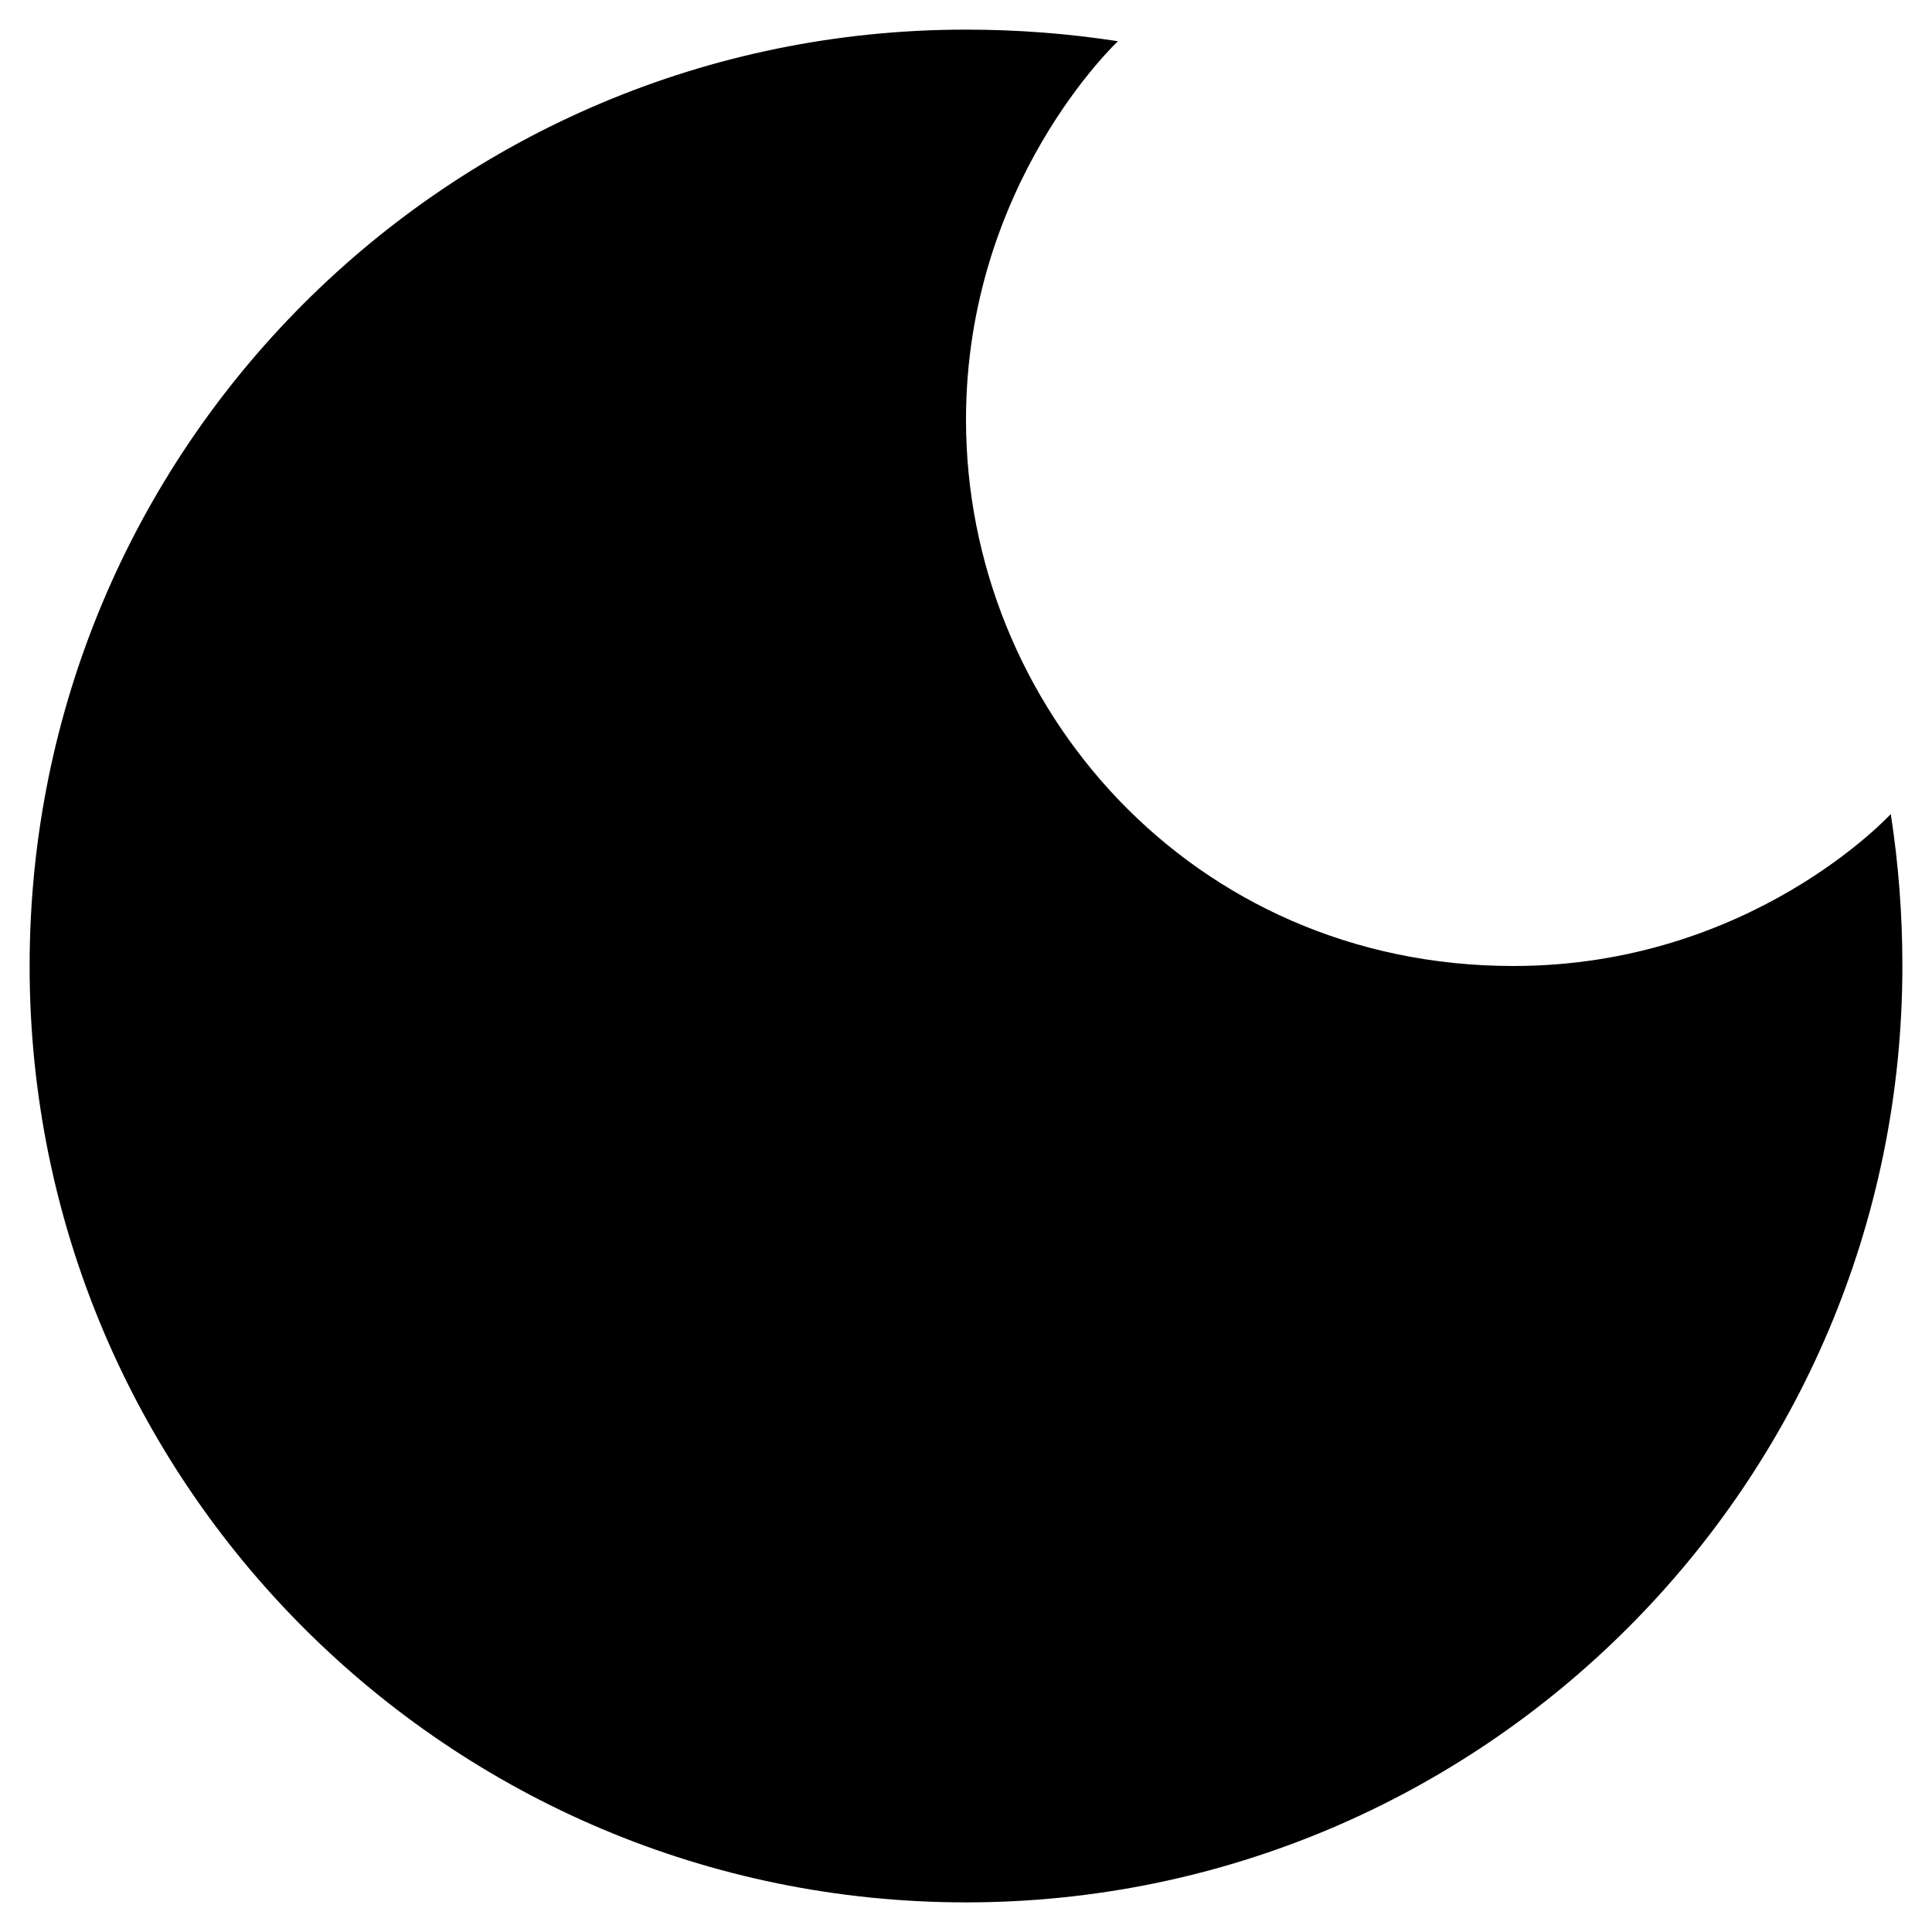
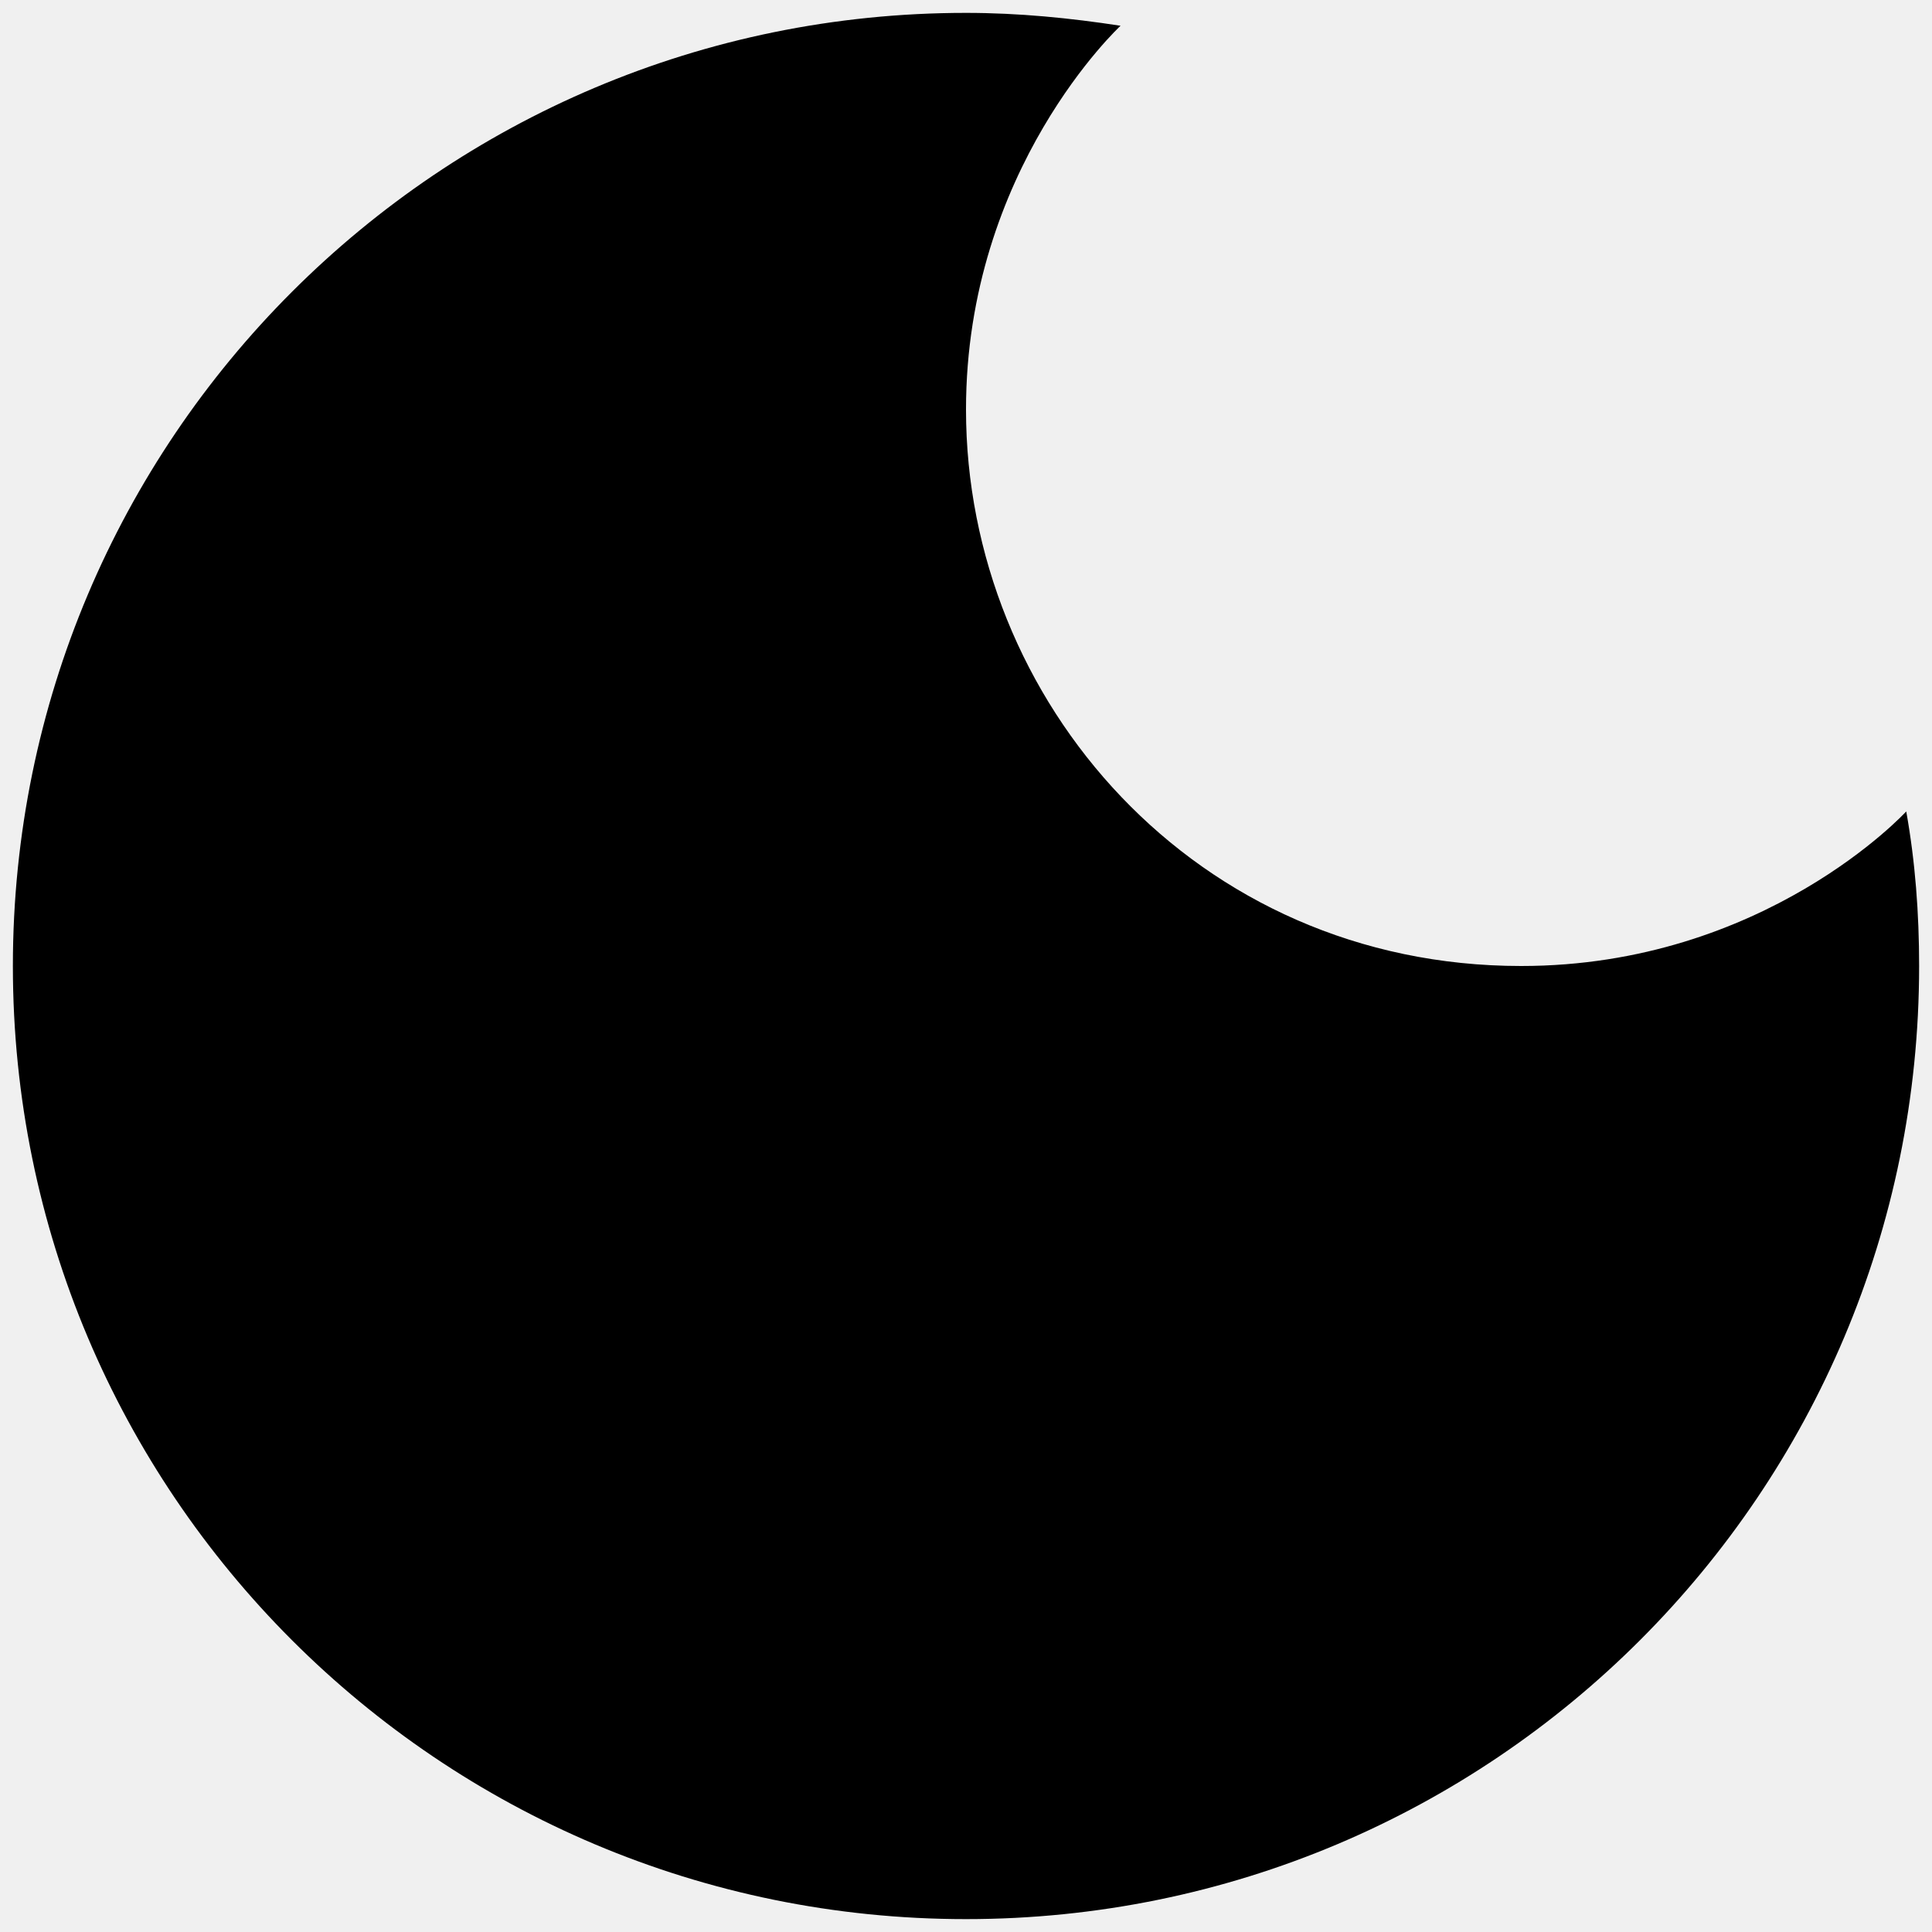
- <svg xmlns="http://www.w3.org/2000/svg" version="1.1" x="0px" y="0px" width="150px" height="150px" viewBox="0 0 150 150" style="enable-background:new 0 0 150 150;" xml:space="preserve">
-   <g id="Layer_2">
-     <rect style="fill:#FFFFFF;" width="150" height="150" />
-   </g>
-   <g id="Layer_1">
-     <circle style="display:none;fill:none;stroke:#000000;stroke-width:10;stroke-miterlimit:10;" cx="75" cy="75" r="66.4" />
+ <svg xmlns="http://www.w3.org/2000/svg" version="1.1" id="gacon" x="0px" y="0px" width="50px" height="50px" viewBox="0 0 150 150" style="enable-background:new 0 0 150 150;" xml:space="preserve">
+   <g>
    <g>
-       <g>
-         <path d="M146.8,63.2c0,0-10.8,11.8-29.3,11.8C92.5,75,75,54.8,75,32.6C75,14.2,86.8,3.2,86.8,3.2C82.9,2.6,79,2.3,75,2.3     C34.8,2.3,2.3,34.8,2.3,75s32.6,72.7,72.7,72.7s72.7-32.6,72.7-72.7C147.7,71,147.4,67.1,146.8,63.2z" />
-       </g>
+       <path d="M148,63c0,0-11,12-29.9,12C92.8,75,75,54.4,75,31.8C75,13.1,87,2,87,2c-3.9-0.6-7.9-1-12-1C34.1,1,1,34.1,1,75    s33.1,74,74,74s74-33.1,74-74C149,70.9,148.7,66.9,148,63z" />
    </g>
  </g>
</svg>
